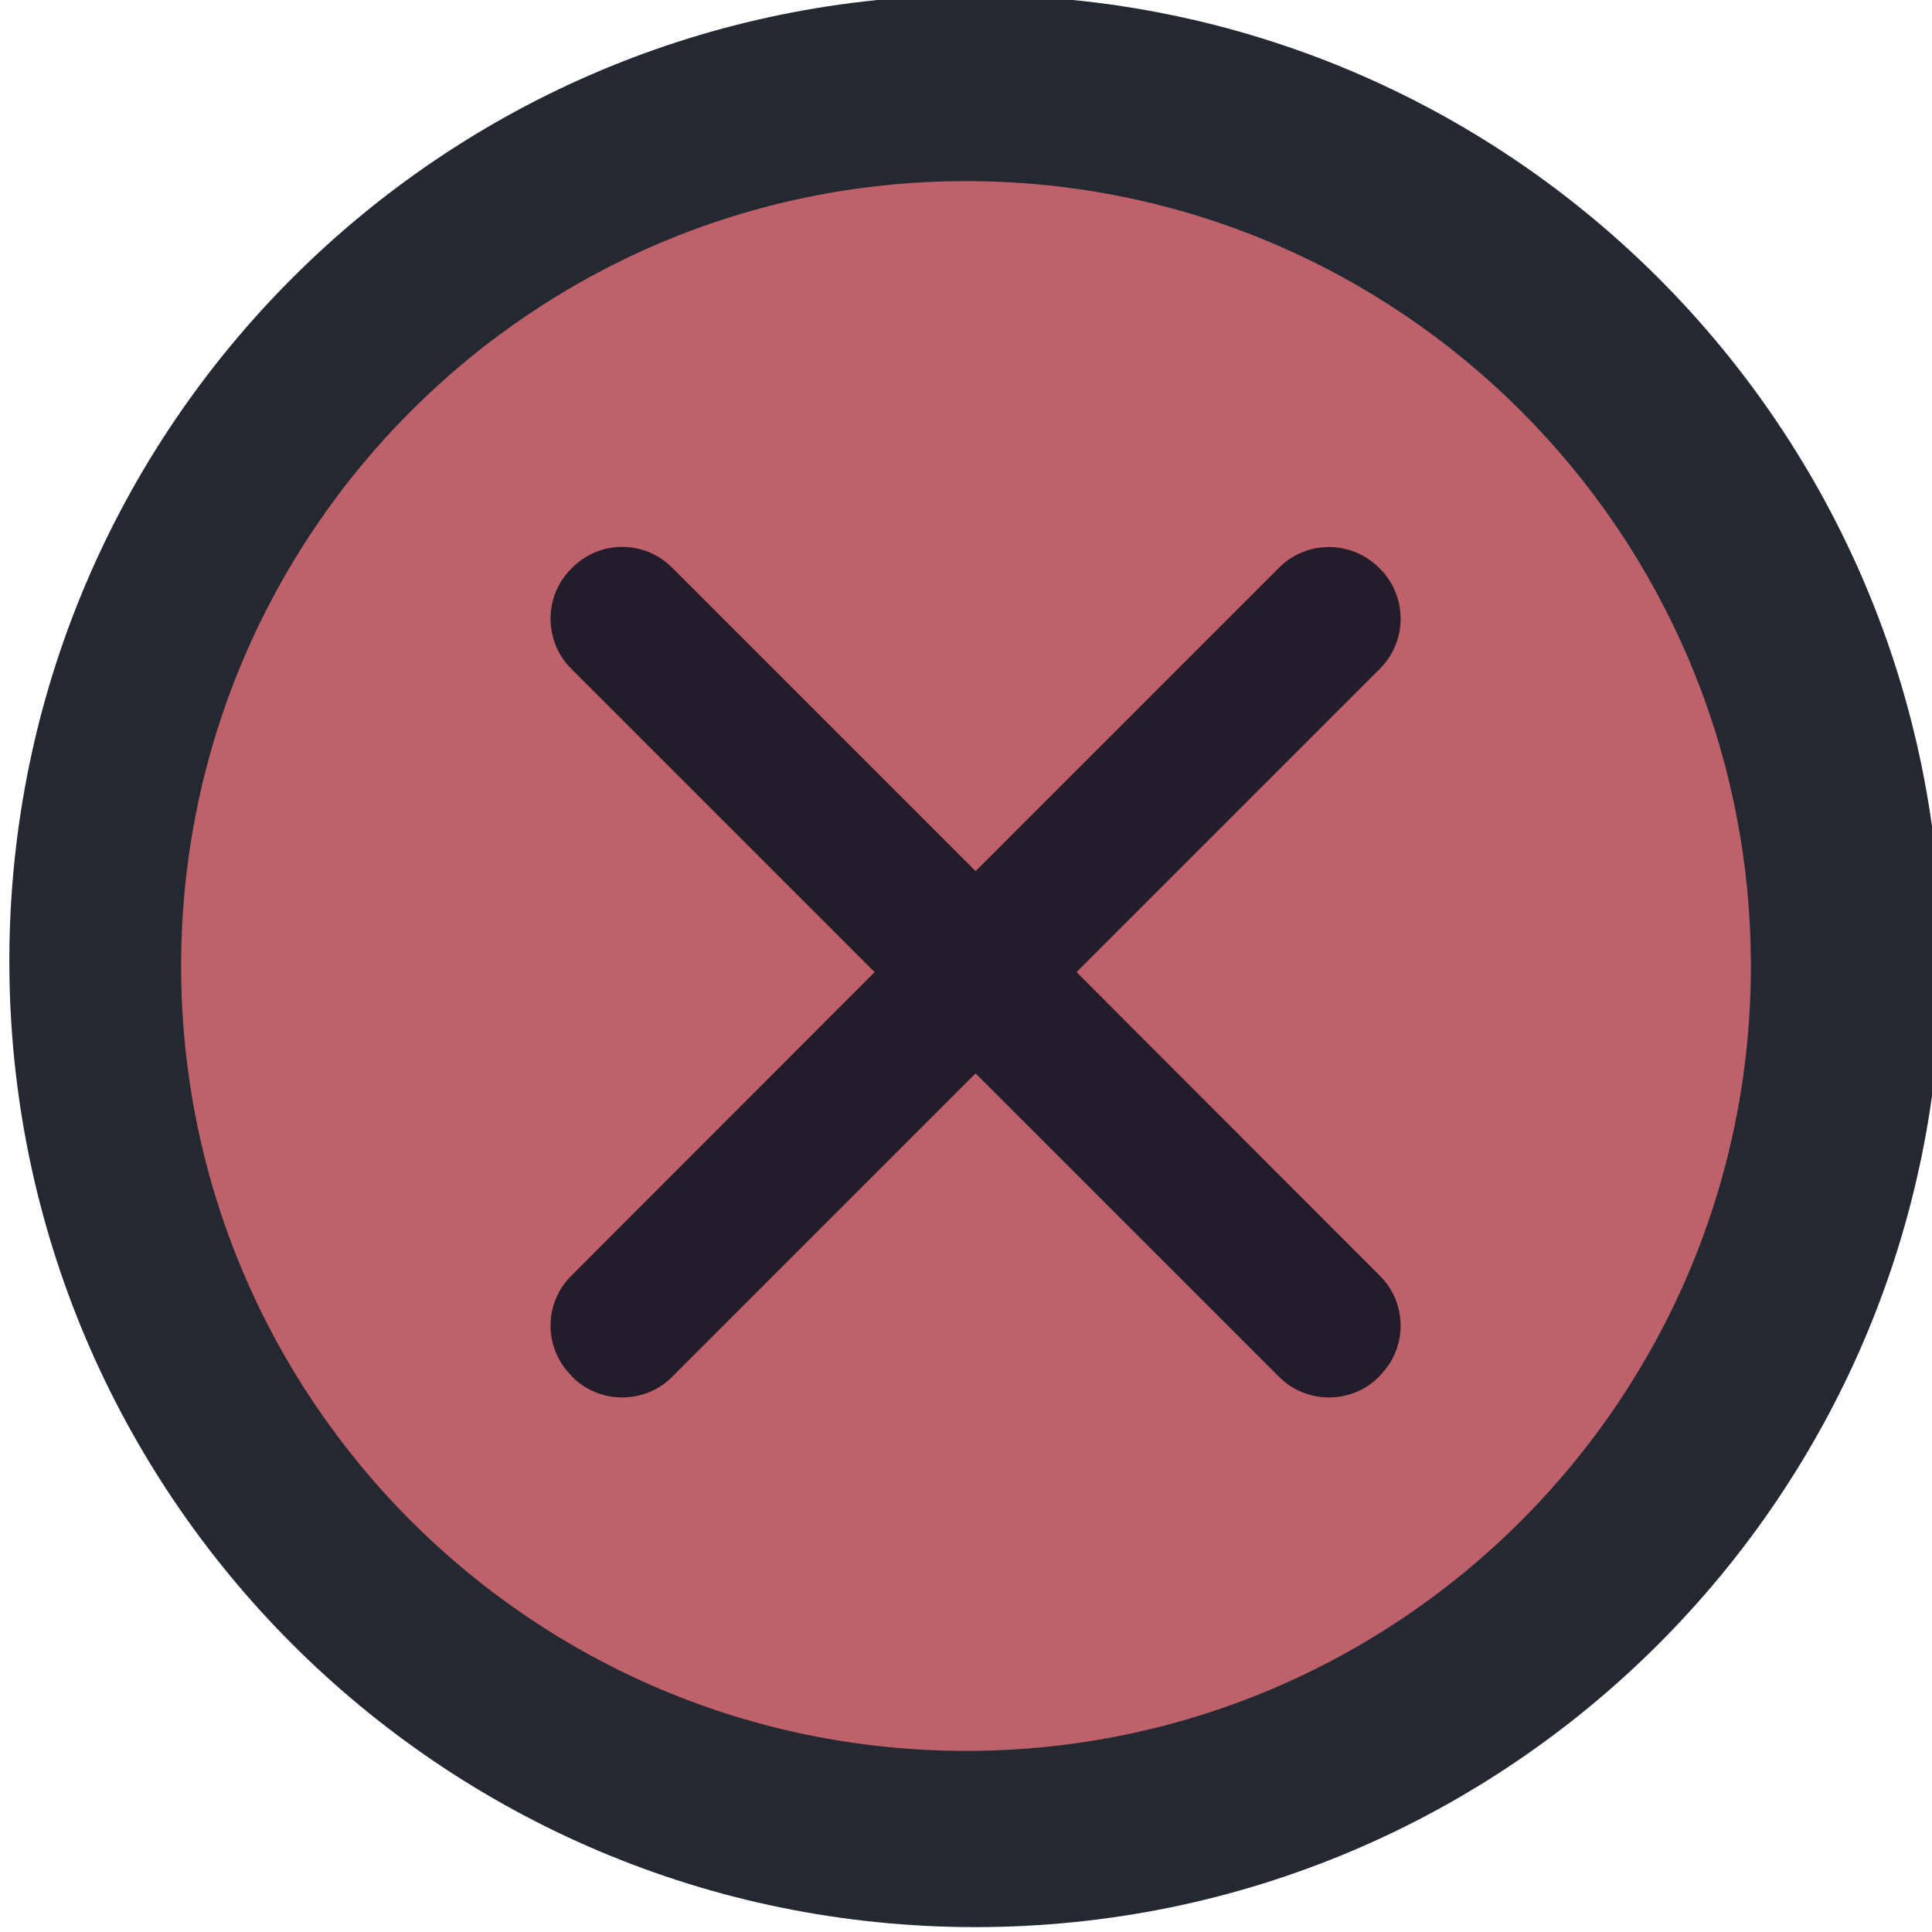
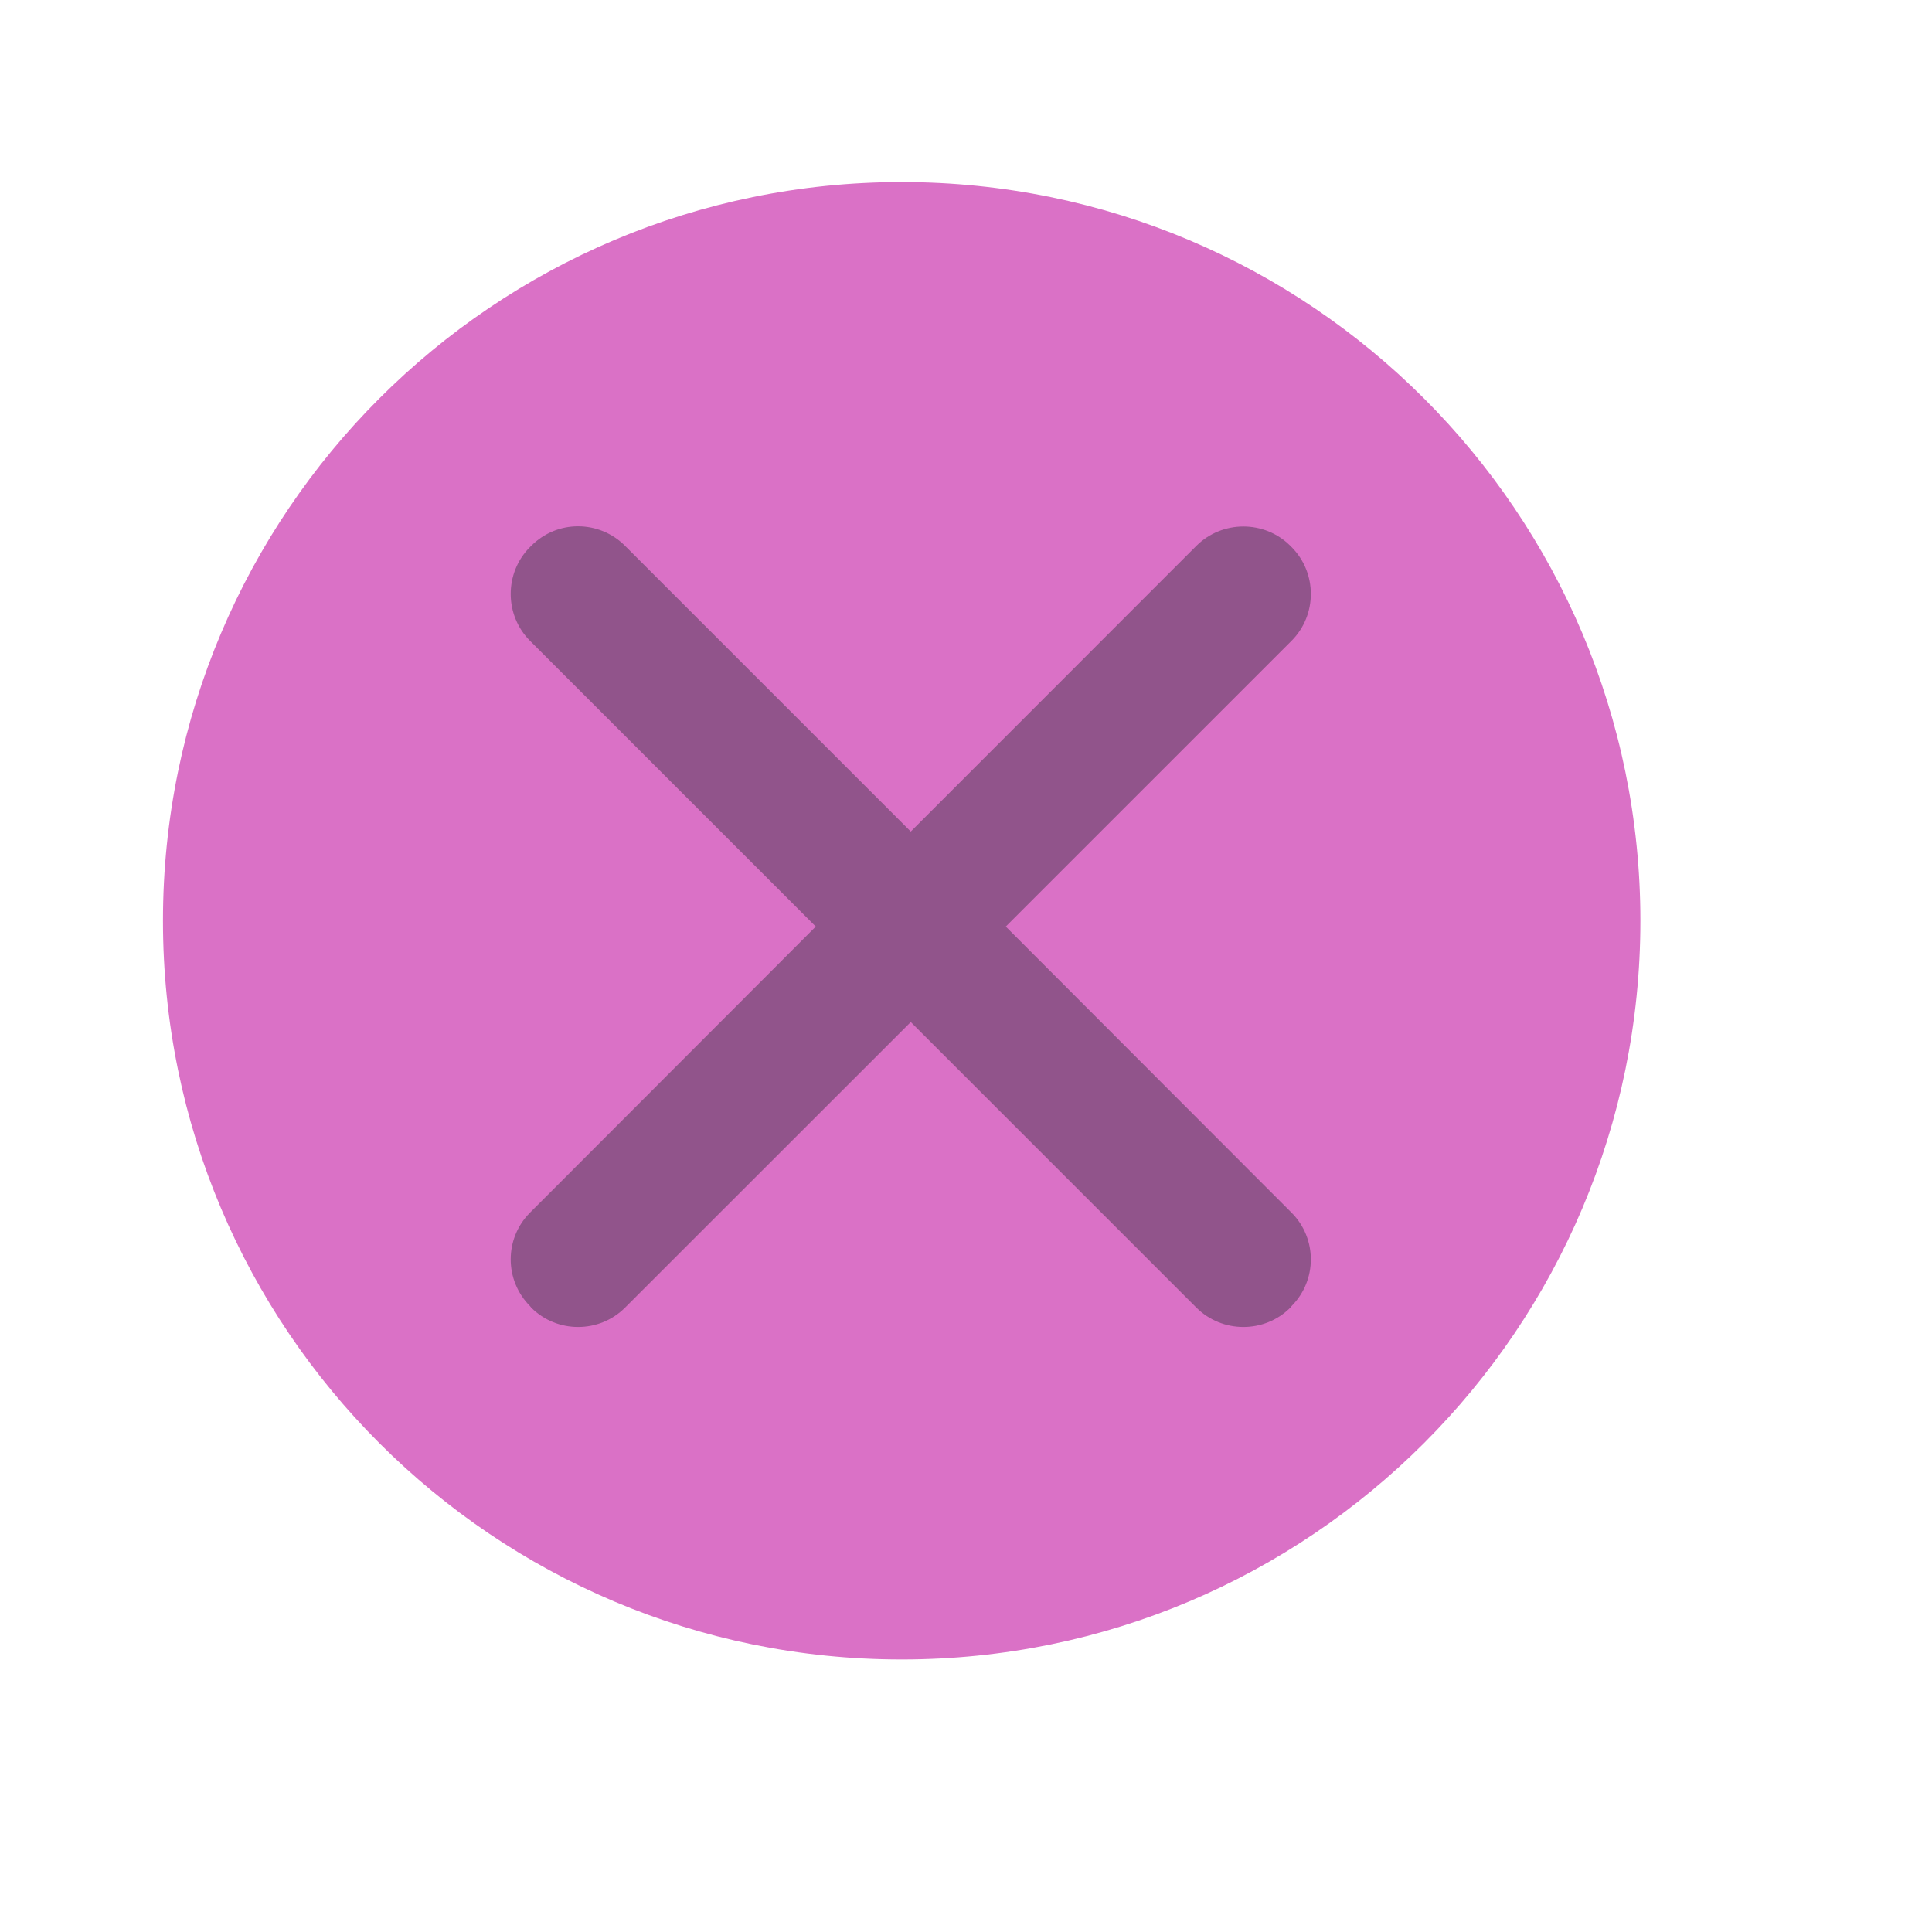
- <svg xmlns="http://www.w3.org/2000/svg" width="16" height="16" id="svg2" version="1.1">
-   <defs id="defs4" />
-   <g id="layer1" transform="translate(-671.1429,-648.5765)">
-     <g transform="matrix(0.1265625,0,0,-0.1265625,672.0709,663.0964)" id="g4090">
-       <g transform="scale(0.1,0.1)" id="g4092">
-         <path id="path4094" style="fill:#232831;fill-opacity:1;fill-rule:evenodd;stroke:none;stroke-width:1.143" d="m 564.893,-113.749 c 349.093,0 632.093,283.001 632.093,632.098 0,349.099 -283.001,632.099 -632.093,632.099 -349.103,0 -632.104,-283.001 -632.104,-632.099 0,-349.097 283.001,-632.098 632.104,-632.098" />
-         <path id="path4096" style="fill:#bf616a;fill-opacity:1;fill-rule:evenodd;stroke:none" d="m 558.777,1.568 c 283.637,0 513.575,229.943 513.575,513.585 0,283.644 -229.938,513.582 -513.575,513.582 -283.647,0 -513.586,-229.938 -513.586,-513.582 0,-283.642 229.938,-513.585 513.586,-513.585" />
-         <path id="path4098" d="m 333.806,789.41 c -11.821,0 -23.659,-4.609 -32.629,-13.578 l -0.811,-0.811 c -17.94,-17.939 -17.94,-47.318 0,-65.257 L 498.976,511.154 300.366,312.342 c -17.935,-17.934 -17.935,-47.116 0,-65.055 l 0.811,-1.013 c 17.934,-17.939 47.318,-17.939 65.257,0 L 565.044,444.883 763.654,246.274 c 17.935,-17.939 47.318,-17.939 65.257,0 l 0.811,1.013 c 17.934,17.934 17.934,47.121 0,65.055 L 631.112,511.154 829.722,709.764 c 17.934,17.939 17.939,47.324 0,65.257 l -0.811,0.811 c -17.944,17.934 -47.322,17.934 -65.257,0 L 565.044,577.222 366.435,775.832 c -8.97,8.97 -20.808,13.578 -32.629,13.578 z" style="fill:#231d2b;fill-opacity:1;fill-rule:evenodd;stroke:none;stroke-width:1.068" />
-       </g>
-     </g>
-   </g>
+ <svg xmlns="http://www.w3.org/2000/svg" width="17" height="17" viewBox="0 0 17 17" fill="none">
+   <path fill-rule="evenodd" clip-rule="evenodd" d="M7.934 14.602C11.524 14.602 14.434 11.692 14.434 8.102C14.434 4.513 11.524 1.602 7.934 1.602C4.344 1.602 1.434 4.513 1.434 8.102C1.434 11.692 4.344 14.602 7.934 14.602Z" fill="#DA71C6" />
+   <path fill-rule="evenodd" clip-rule="evenodd" d="M5.086 4.631C4.936 4.631 4.788 4.689 4.674 4.803L4.664 4.813C4.437 5.04 4.437 5.412 4.664 5.639L7.178 8.153L4.664 10.67C4.437 10.897 4.437 11.265 4.664 11.493L4.674 11.506C4.901 11.733 5.273 11.733 5.5 11.506L8.014 8.993L10.527 11.506C10.755 11.733 11.127 11.733 11.354 11.506L11.364 11.493C11.591 11.266 11.591 10.897 11.364 10.67L8.85 8.153L11.364 5.639C11.591 5.412 11.591 5.04 11.364 4.813L11.354 4.803C11.127 4.576 10.755 4.576 10.527 4.803L8.014 7.317L5.5 4.803C5.387 4.689 5.236 4.631 5.086 4.631Z" fill="#242933" fill-opacity="0.4" />
</svg>
